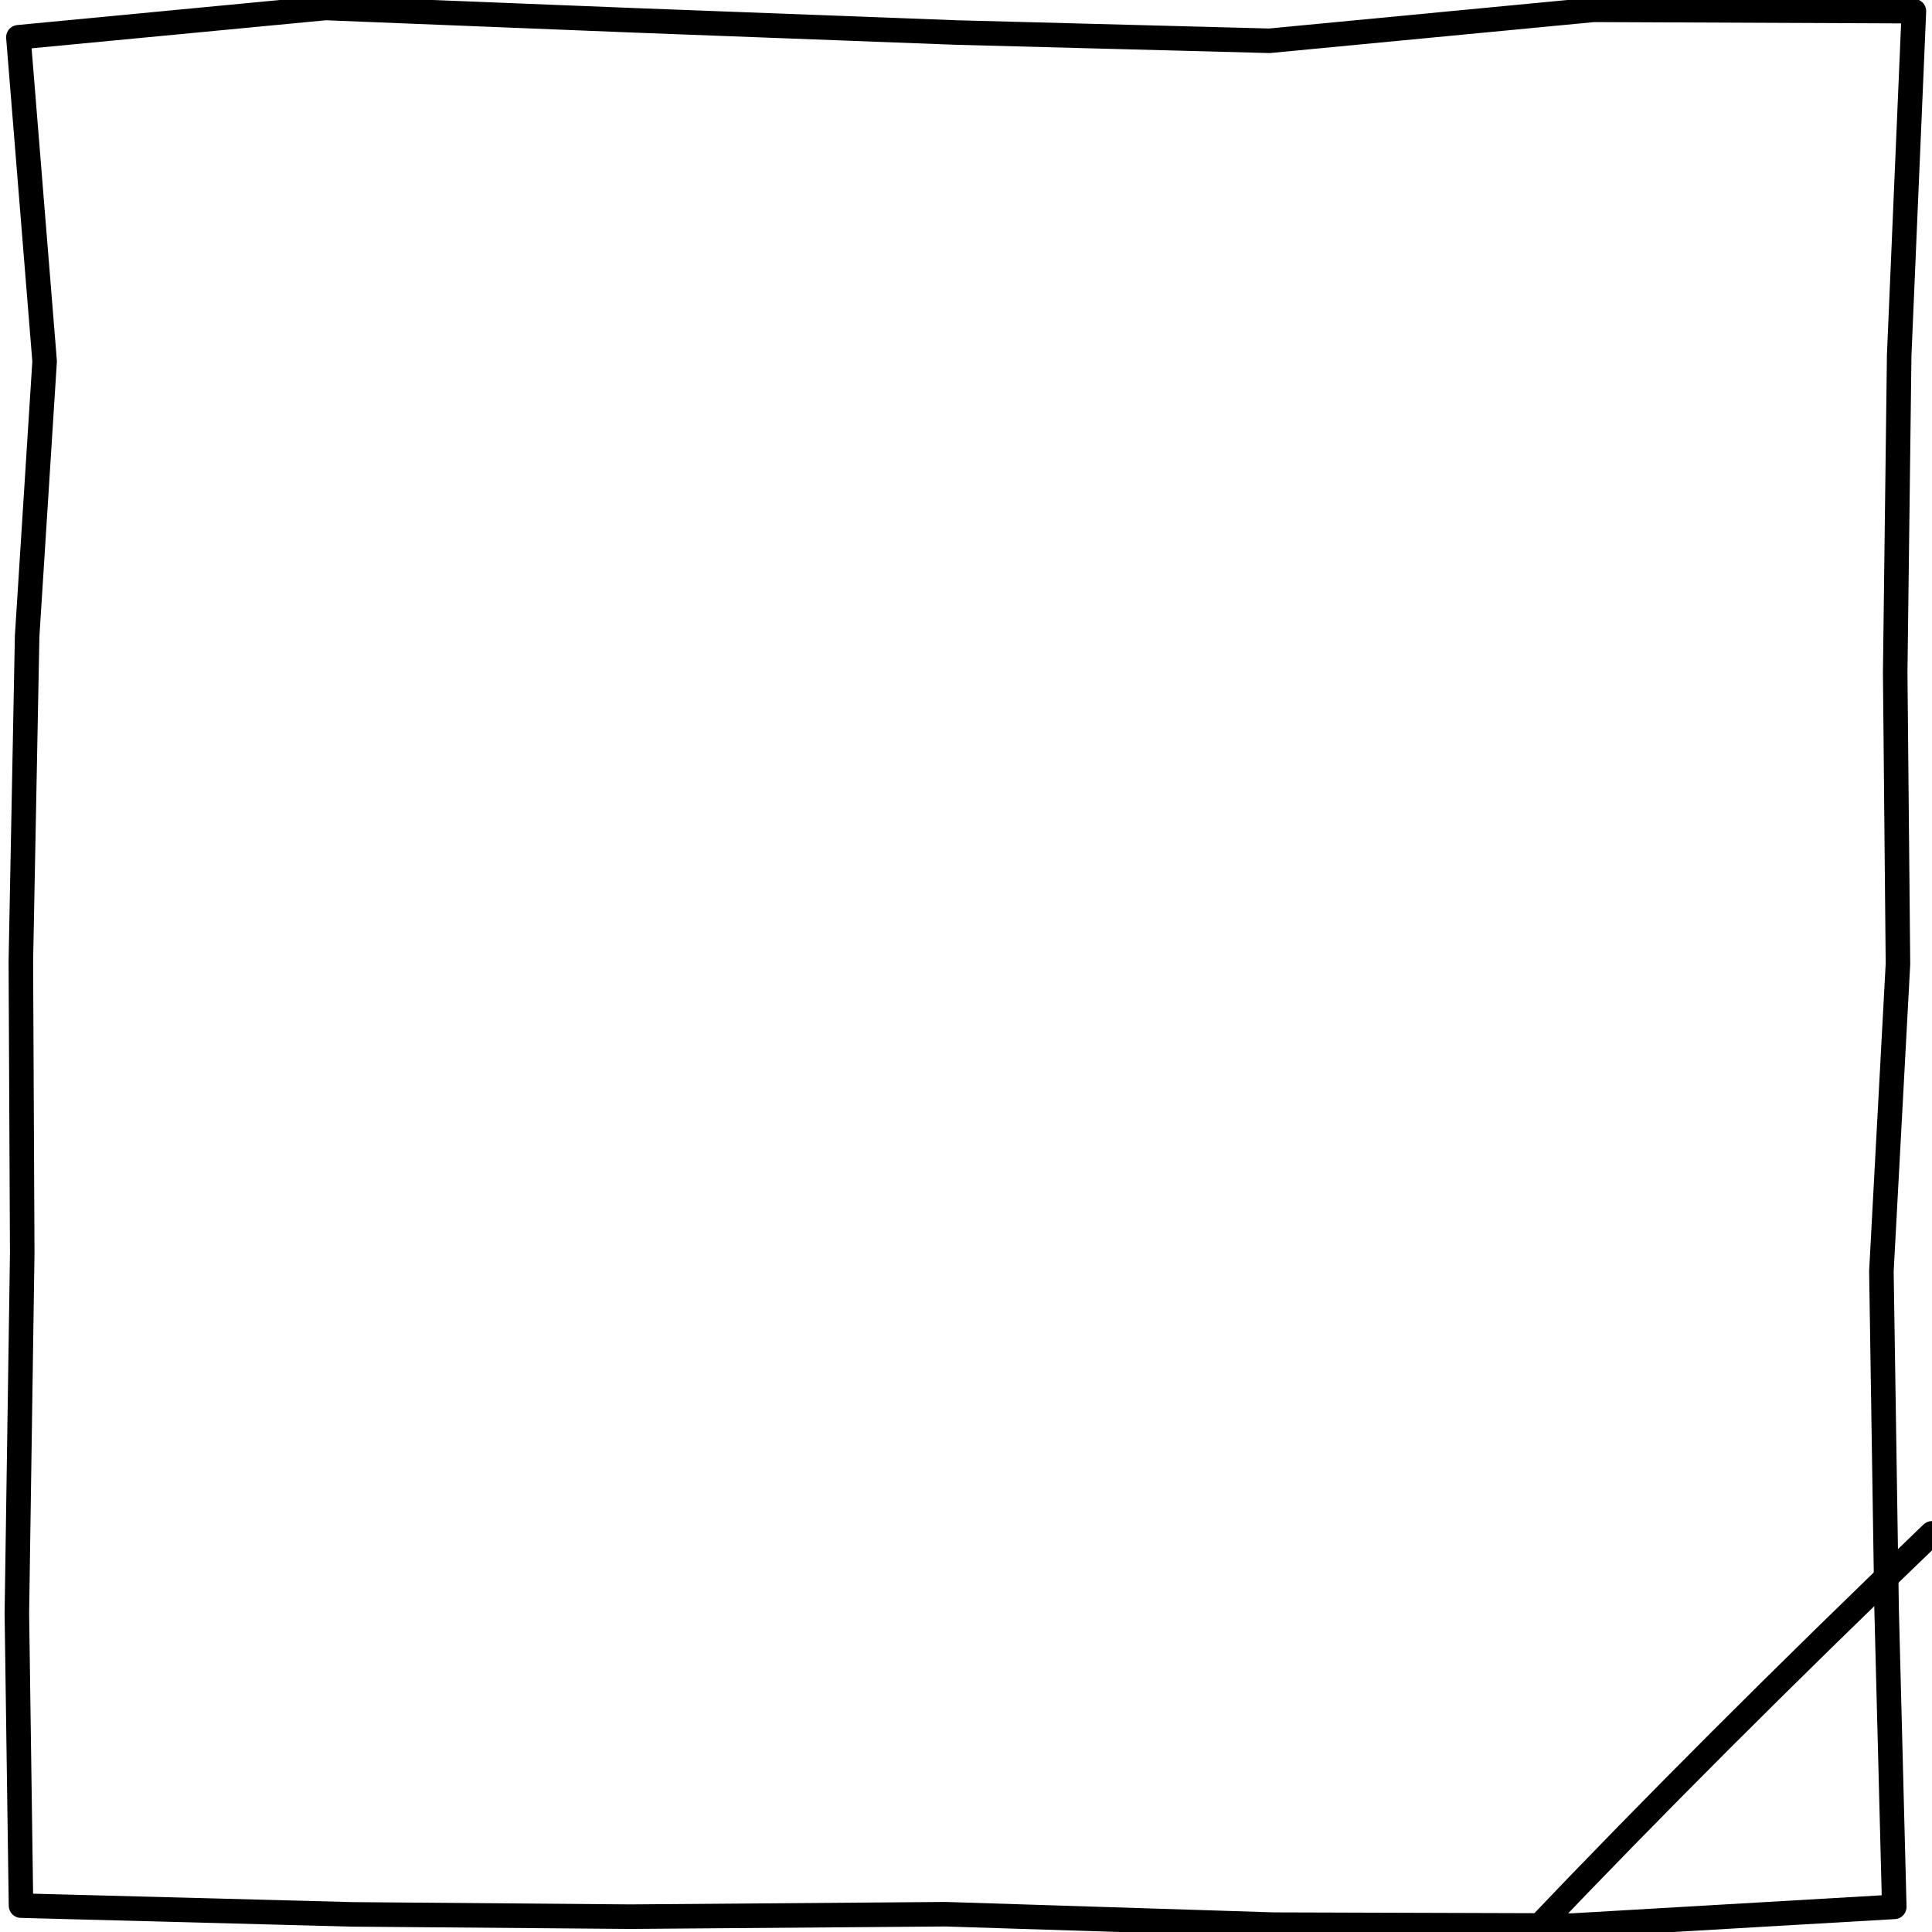
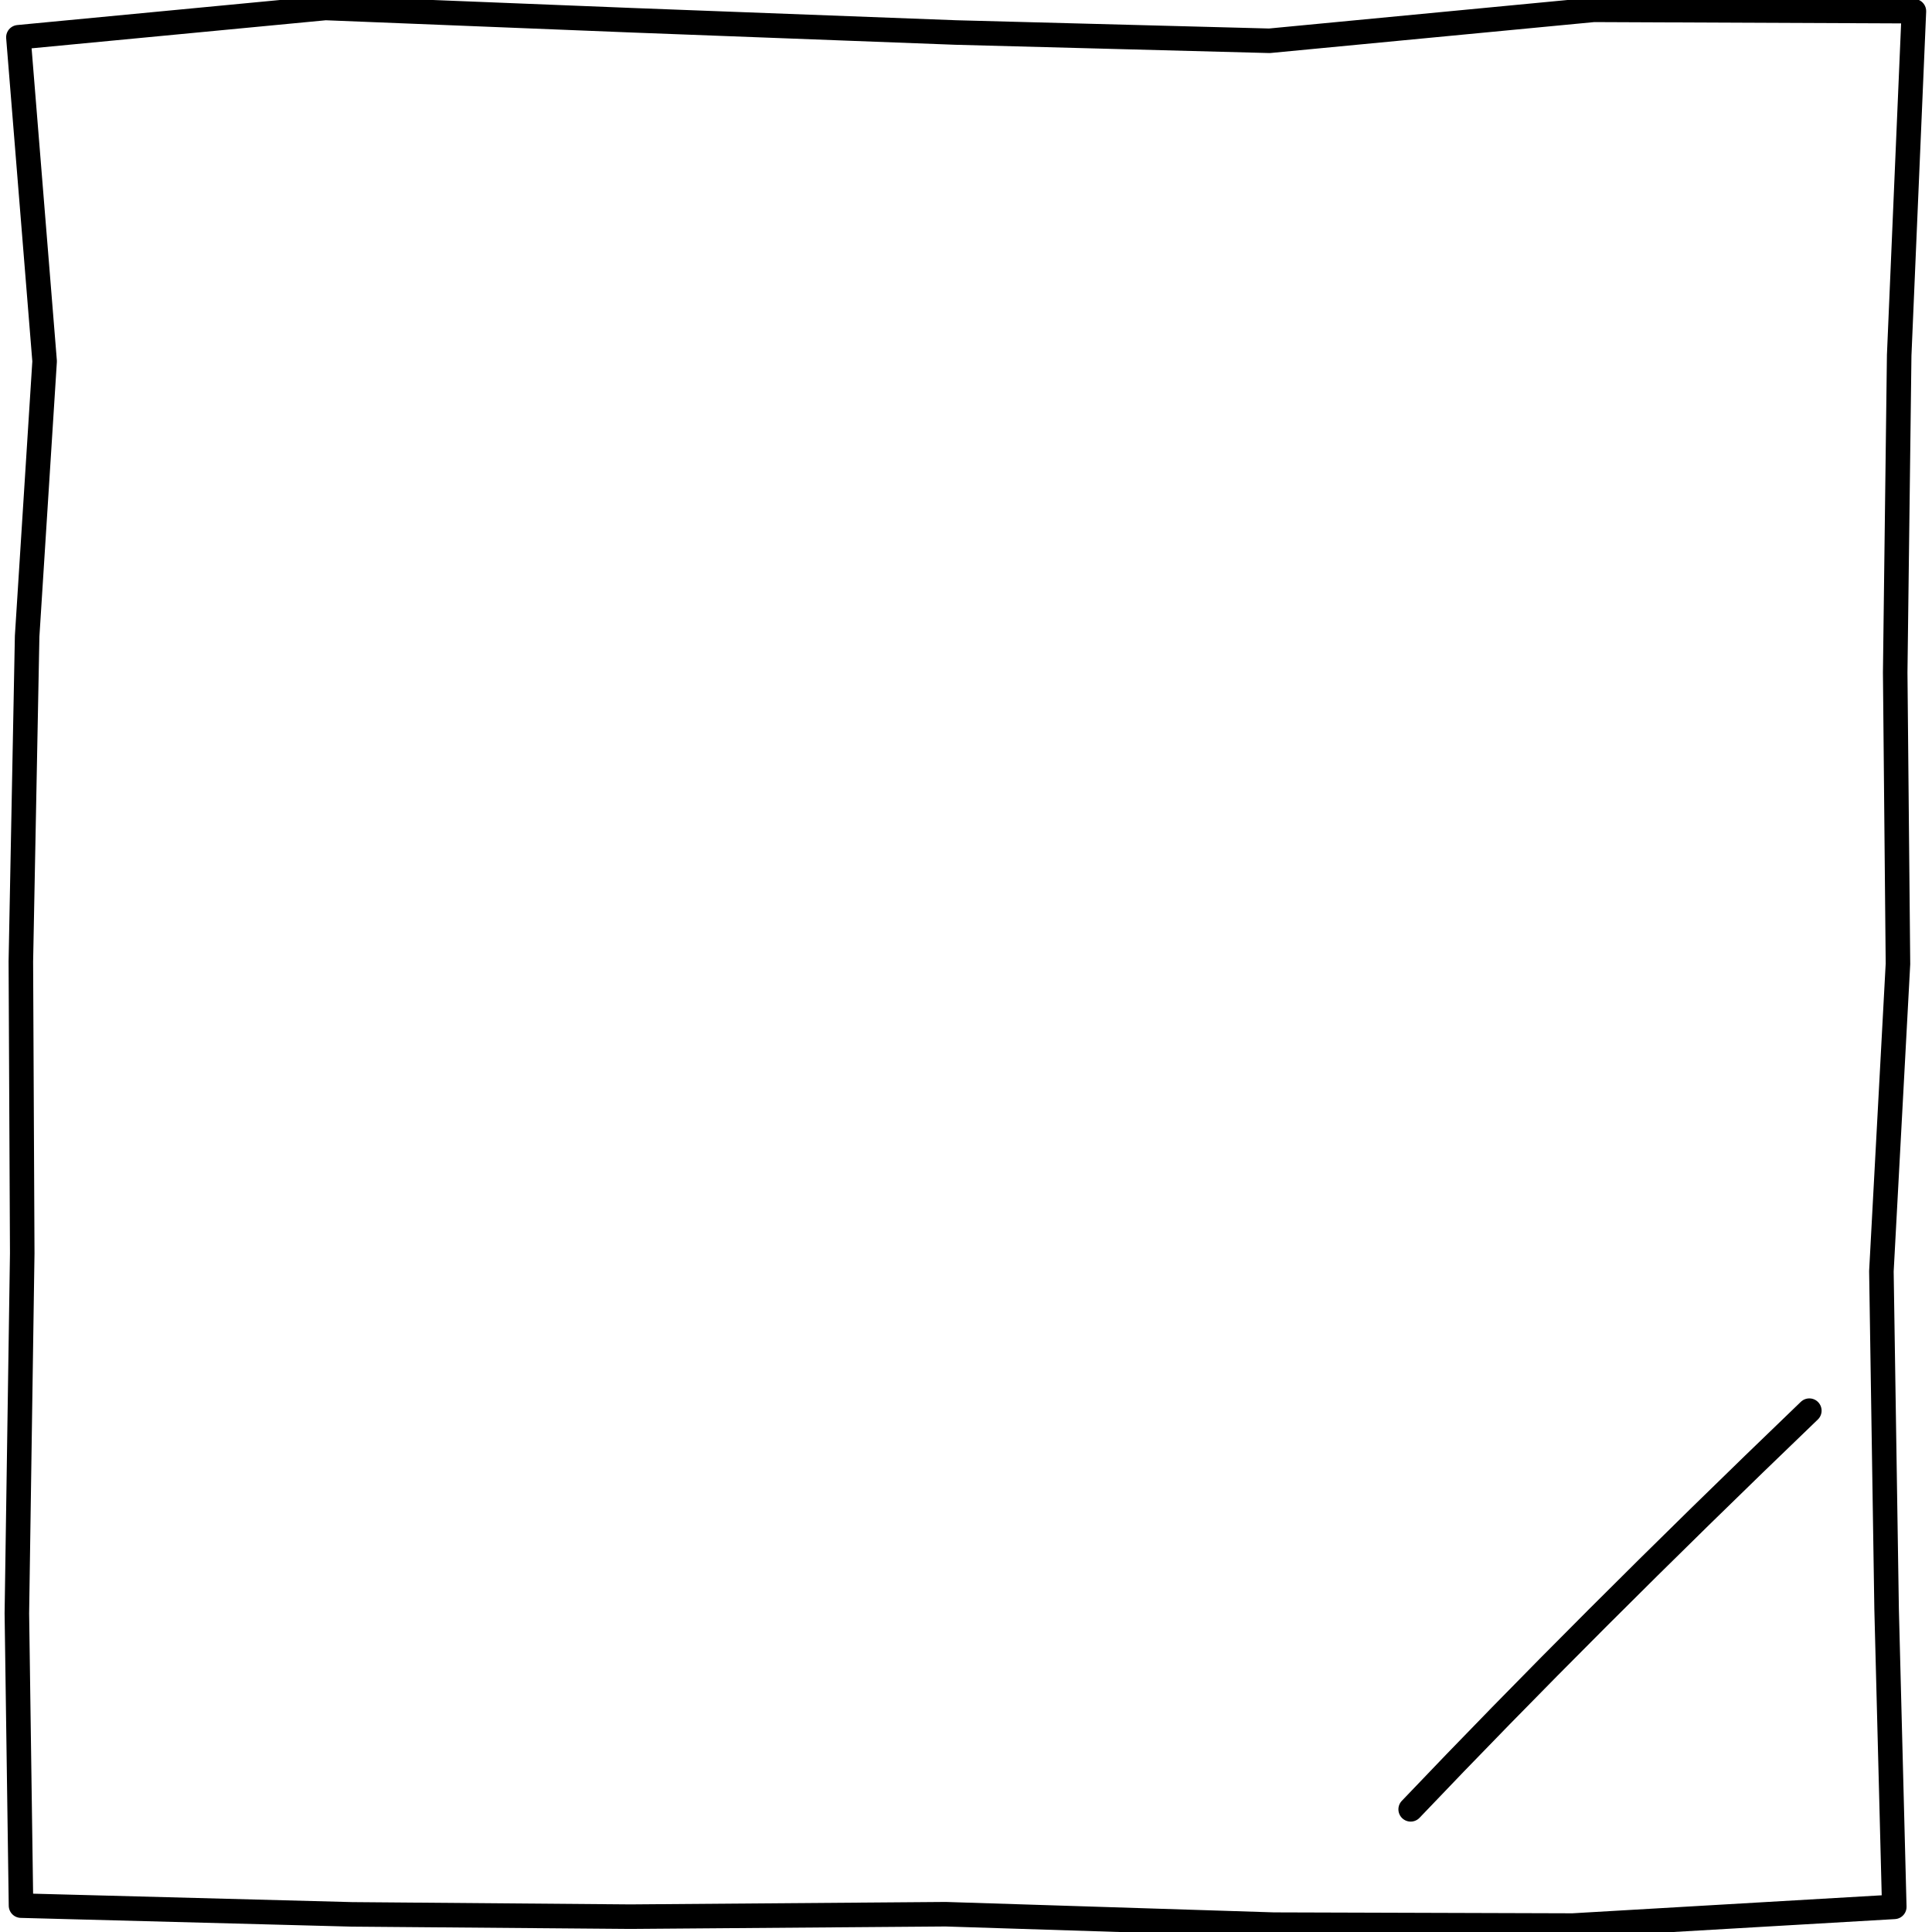
<svg xmlns="http://www.w3.org/2000/svg" viewBox="0 0 126 126" fill="none" stroke="currentColor" stroke-width="1.6" stroke-linecap="round" stroke-linejoin="round" vector-effect="non-scaling-stroke" aria-hidden="true">
  <path d="M1.2 2.43 L21.23 0.52 L41.21 1.32 L62.33 2.12 L82.79 2.66 L103.94 0.64 L124.82 0.73 L123.86 23.17 L123.6 43.86 L123.78 62.86 L122.7 82.91 L123.04 104.95 L123.54 124.36 L102.57 125.58 L83.07 125.52 L61.67 124.84 L41.11 125 L22.95 124.85 L1.37 124.28 L1.1 105.22 L1.45 81.74 L1.36 62.71 L1.77 41.49 L2.91 23.56 Z" vector-effect="non-scaling-stroke" />
-   <path d="M100 126 Q111.37 114.05 126 100" vector-effect="non-scaling-stroke" />
+   <path d="M92 118 Q103.37 106.05 118 92" vector-effect="non-scaling-stroke" />
</svg>
